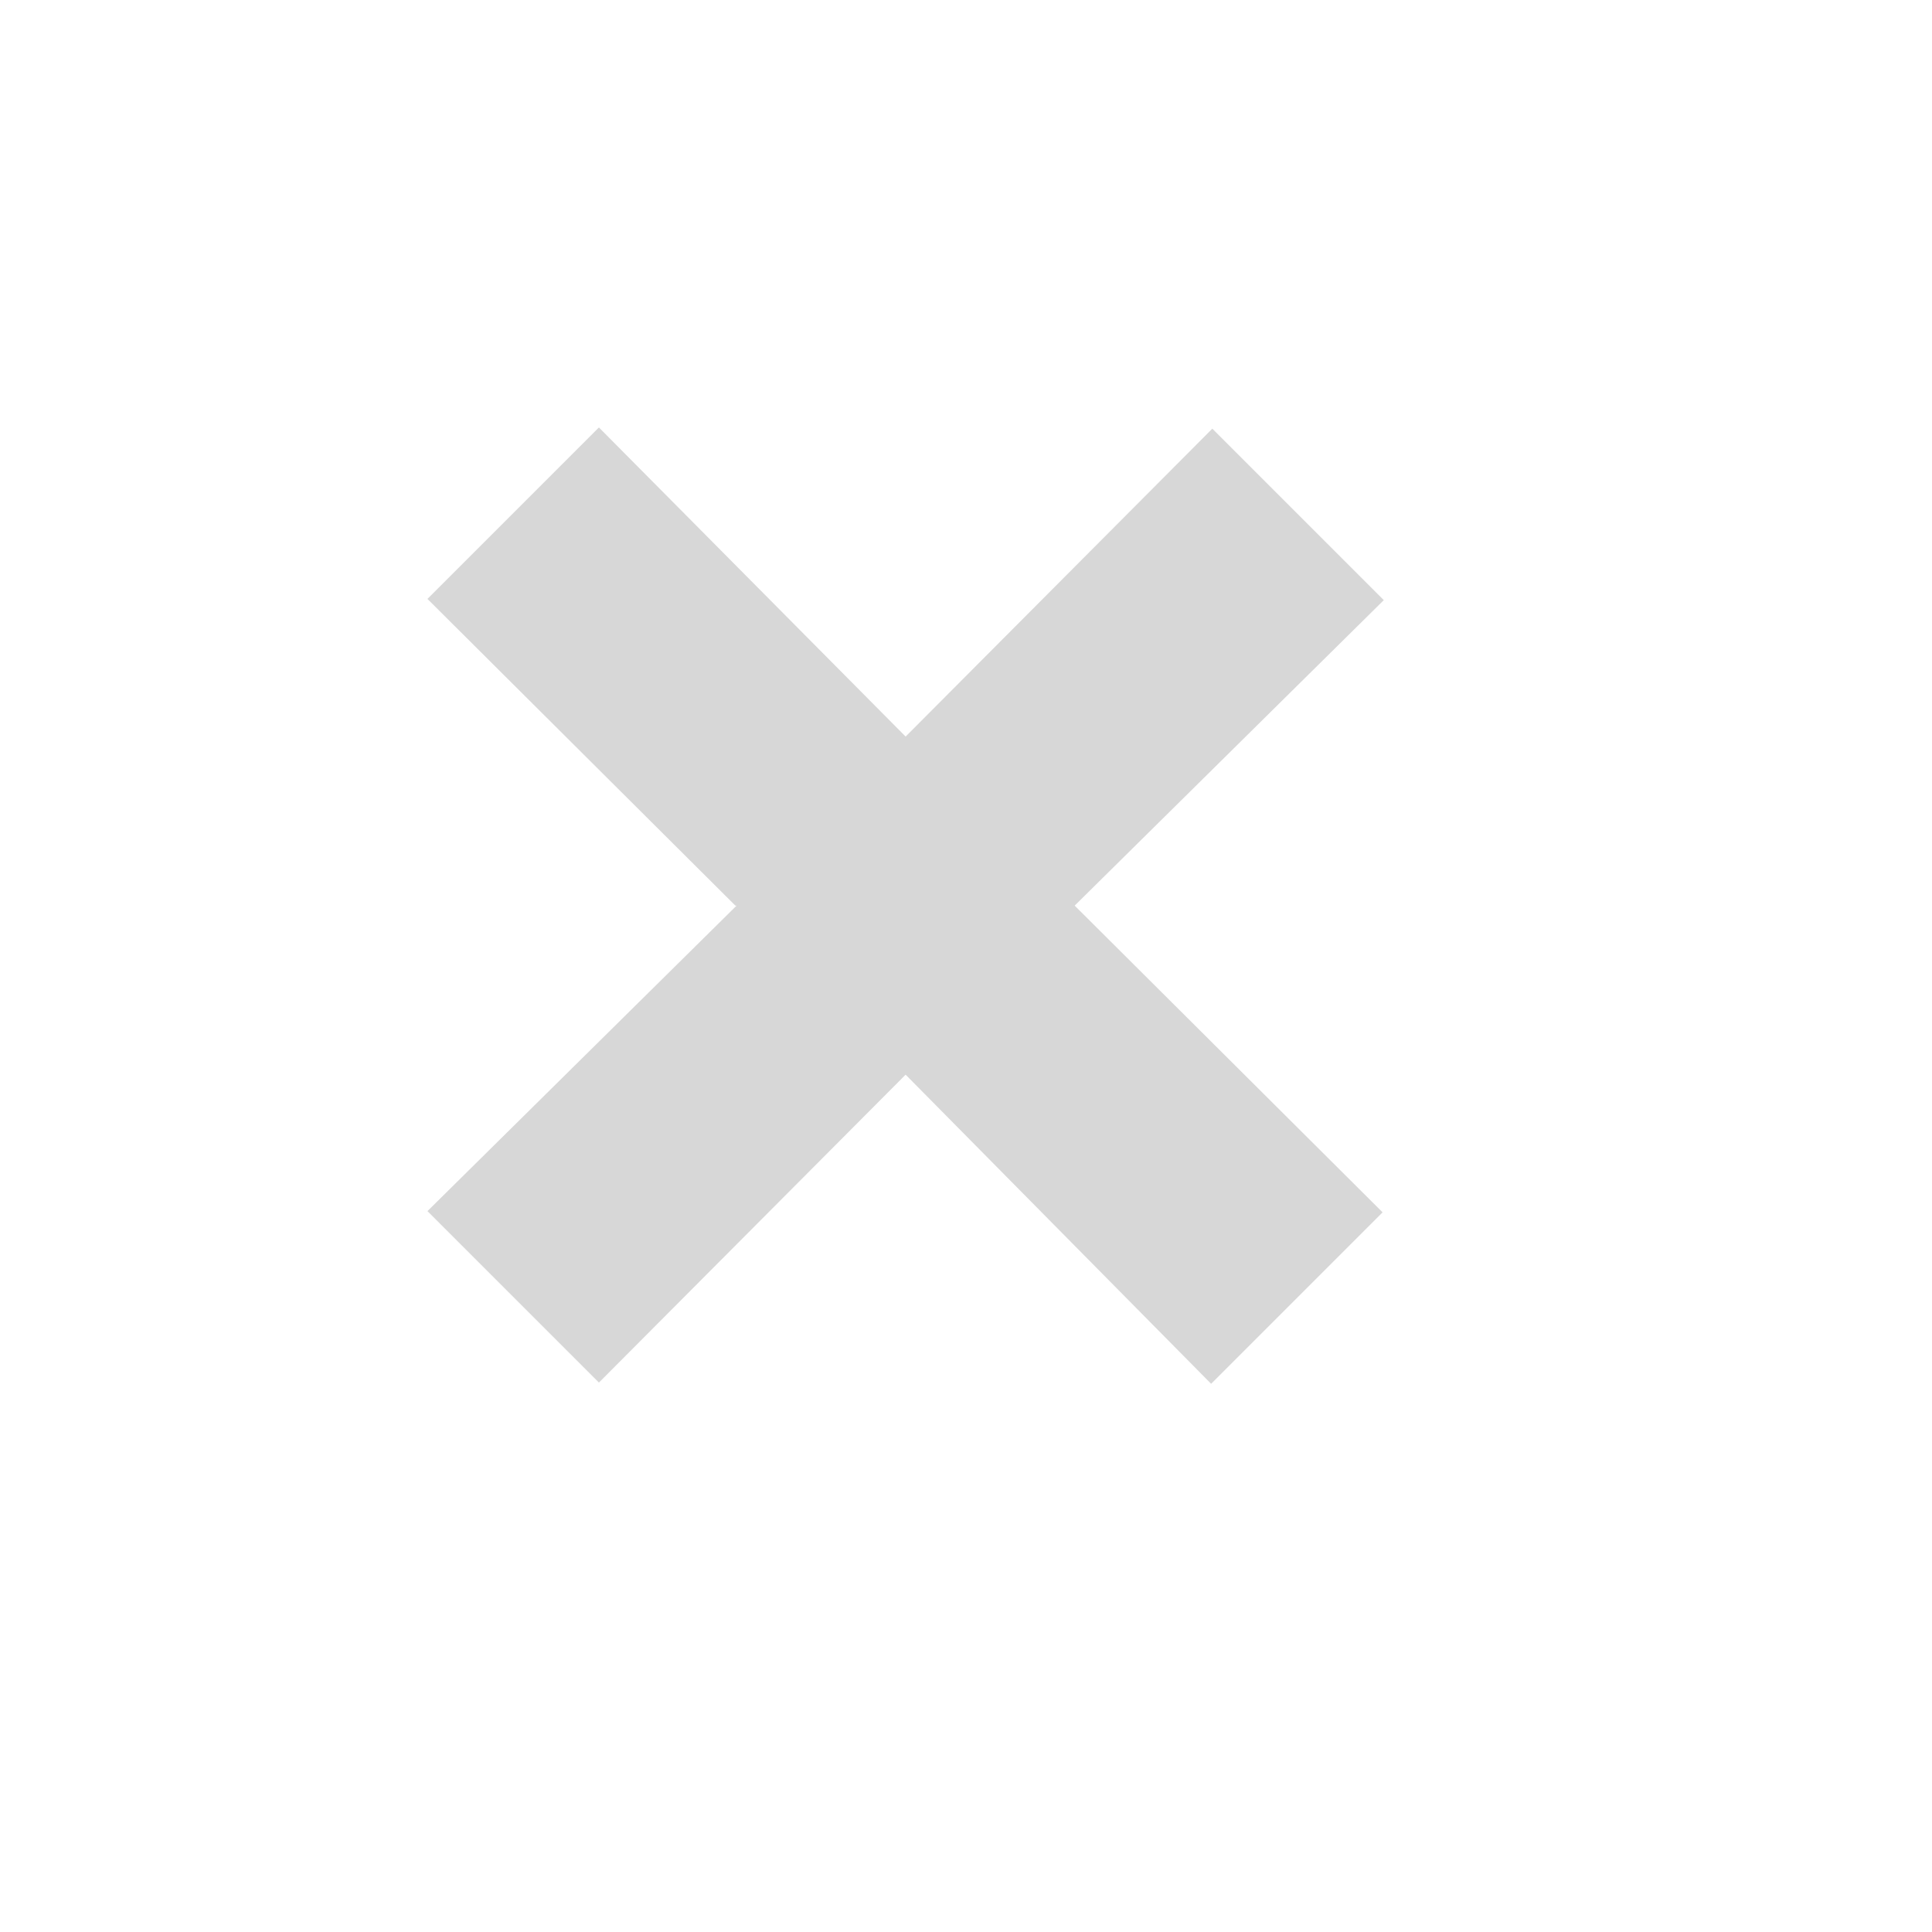
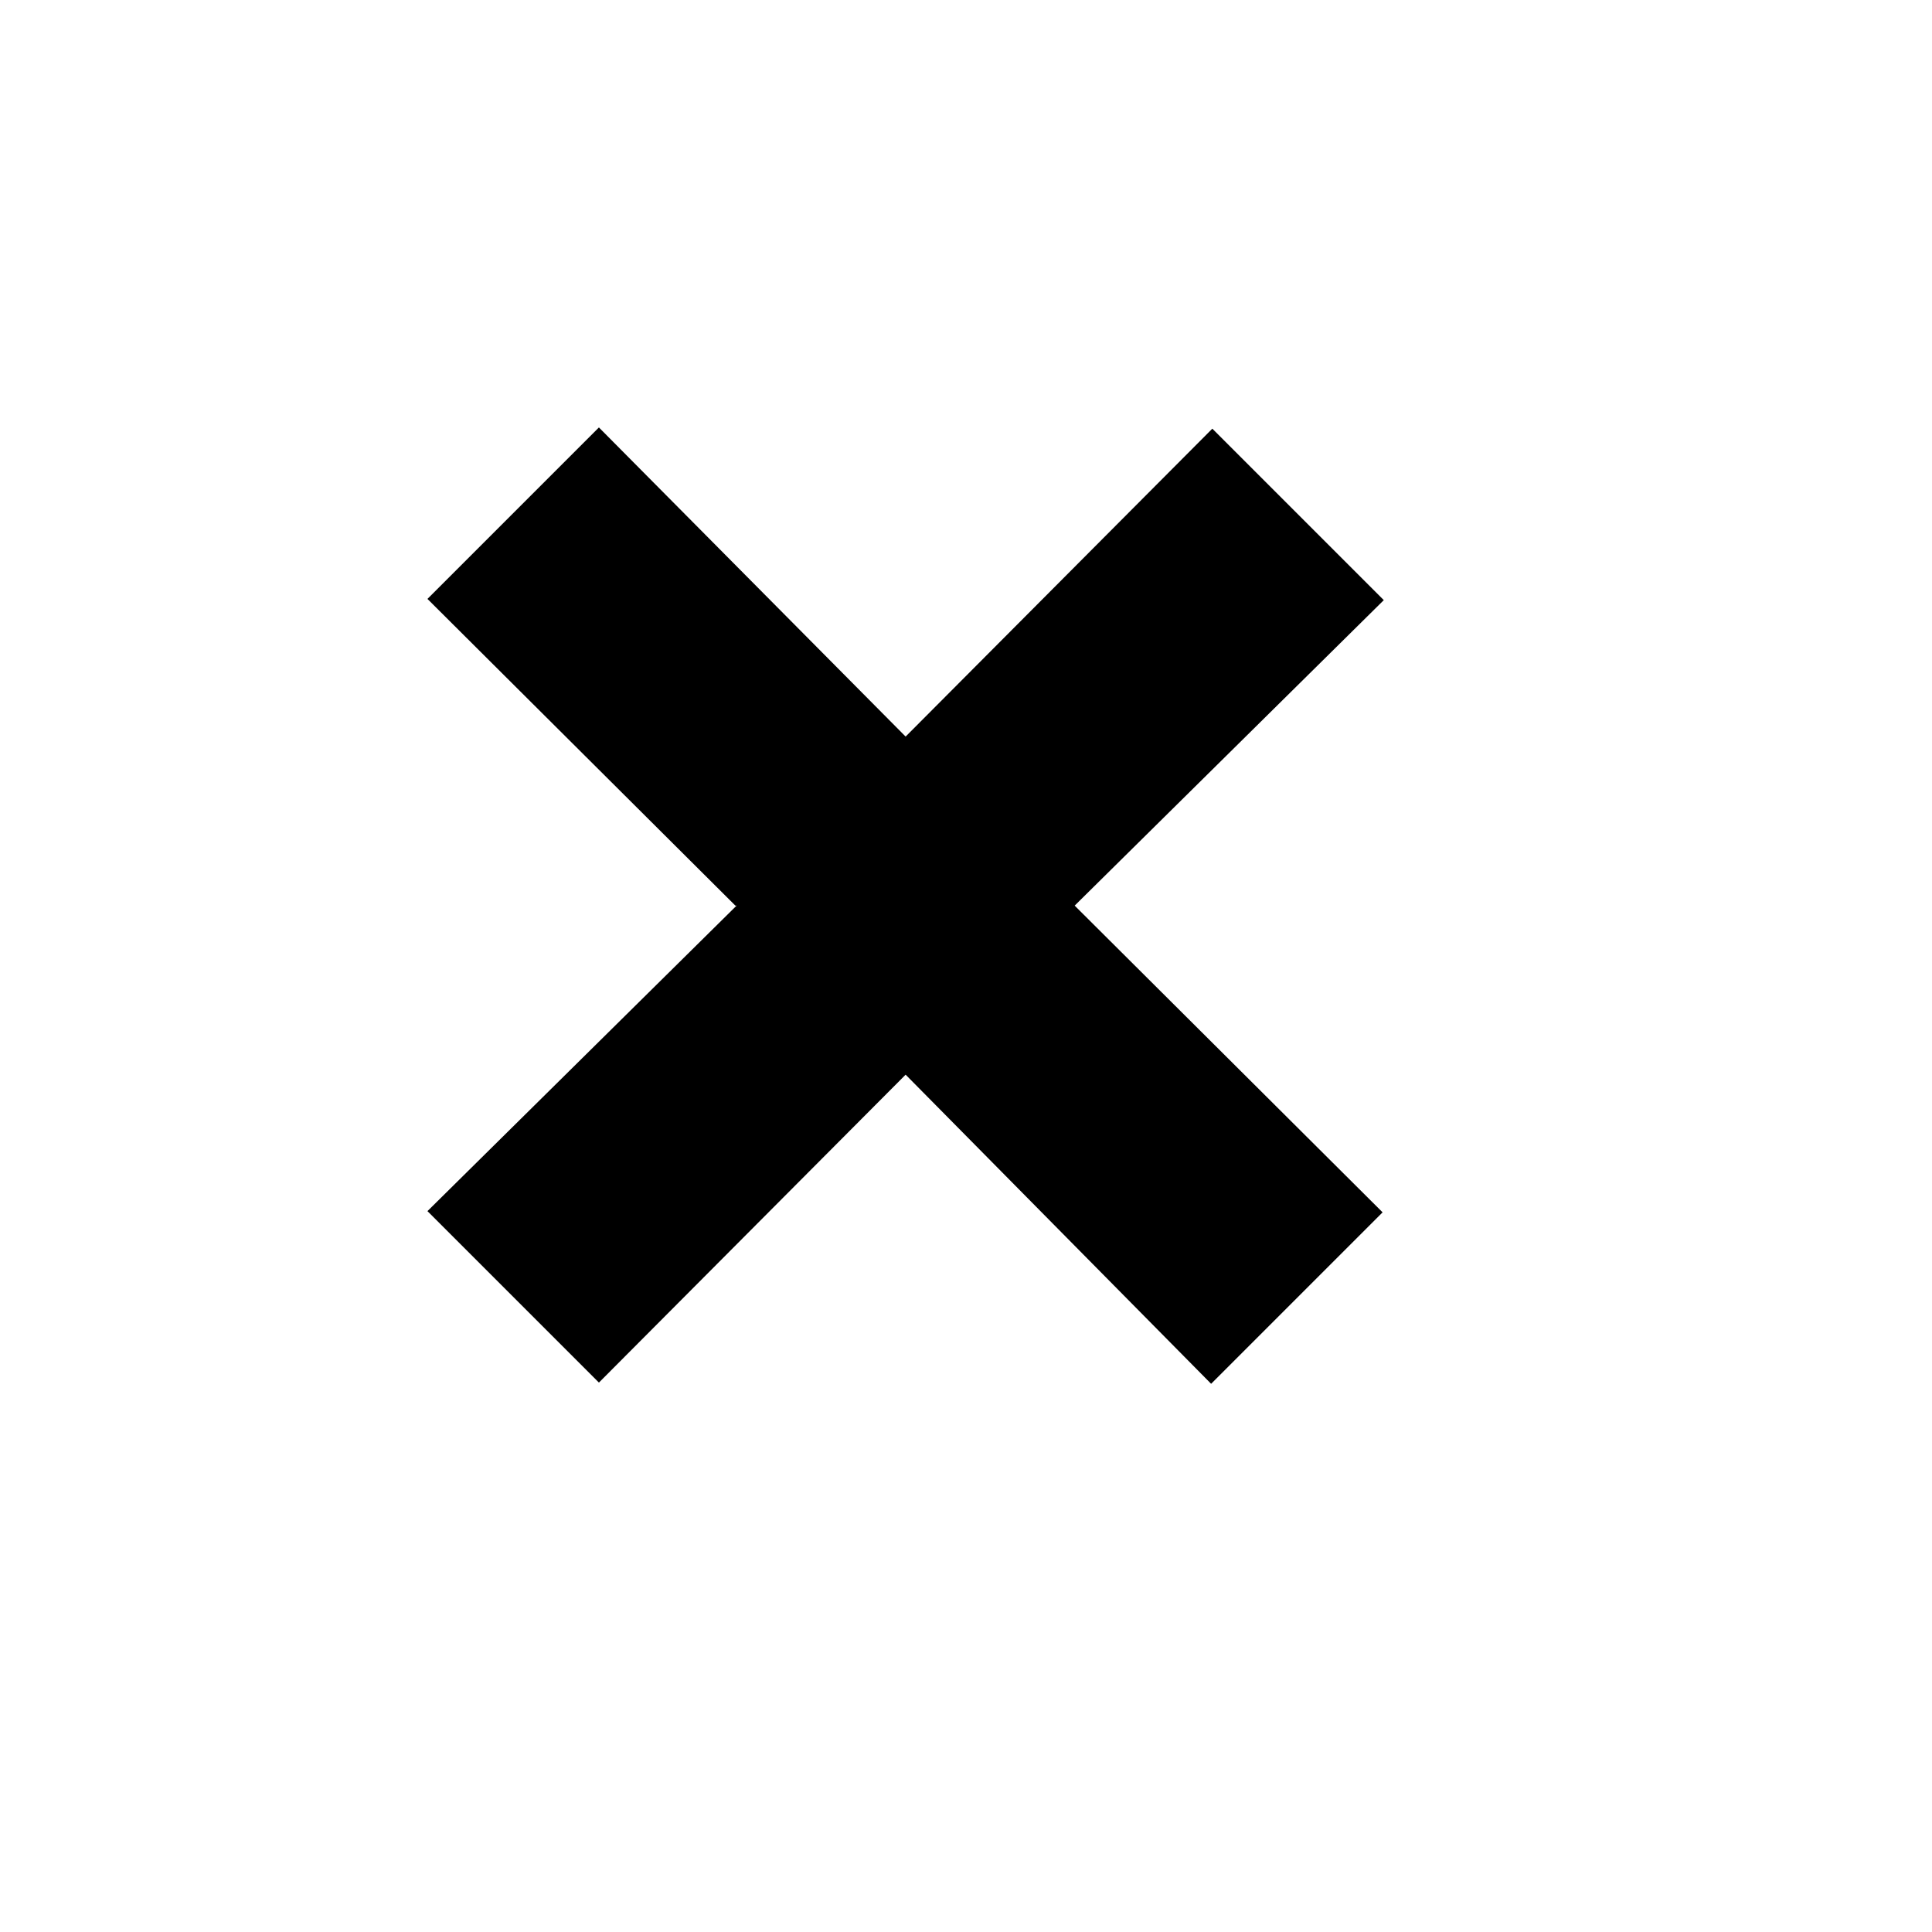
- <svg xmlns="http://www.w3.org/2000/svg" width="16" height="16">
-   <path d="M6.09 7.5L3.54 4.96l1.42-1.42L7.5 6.1l2.54-2.55 1.42 1.42L8.9 7.5l2.55 2.54-1.42 1.42L7.5 8.9l-2.54 2.55-1.42-1.42L6.1 7.5z" fill="#D7D7D7" />
+ <svg xmlns="http://www.w3.org/2000/svg" viewBox="0 0 16 16" width="16" height="16">
+   <path fill="context-fill #d7d7d7" d="M6.09 7.5L3.54 4.96l1.42-1.42L7.5 6.1l2.54-2.55 1.42 1.42L8.9 7.5l2.55 2.54-1.42 1.42L7.5 8.9l-2.54 2.55-1.42-1.42L6.1 7.5z" />
</svg>
